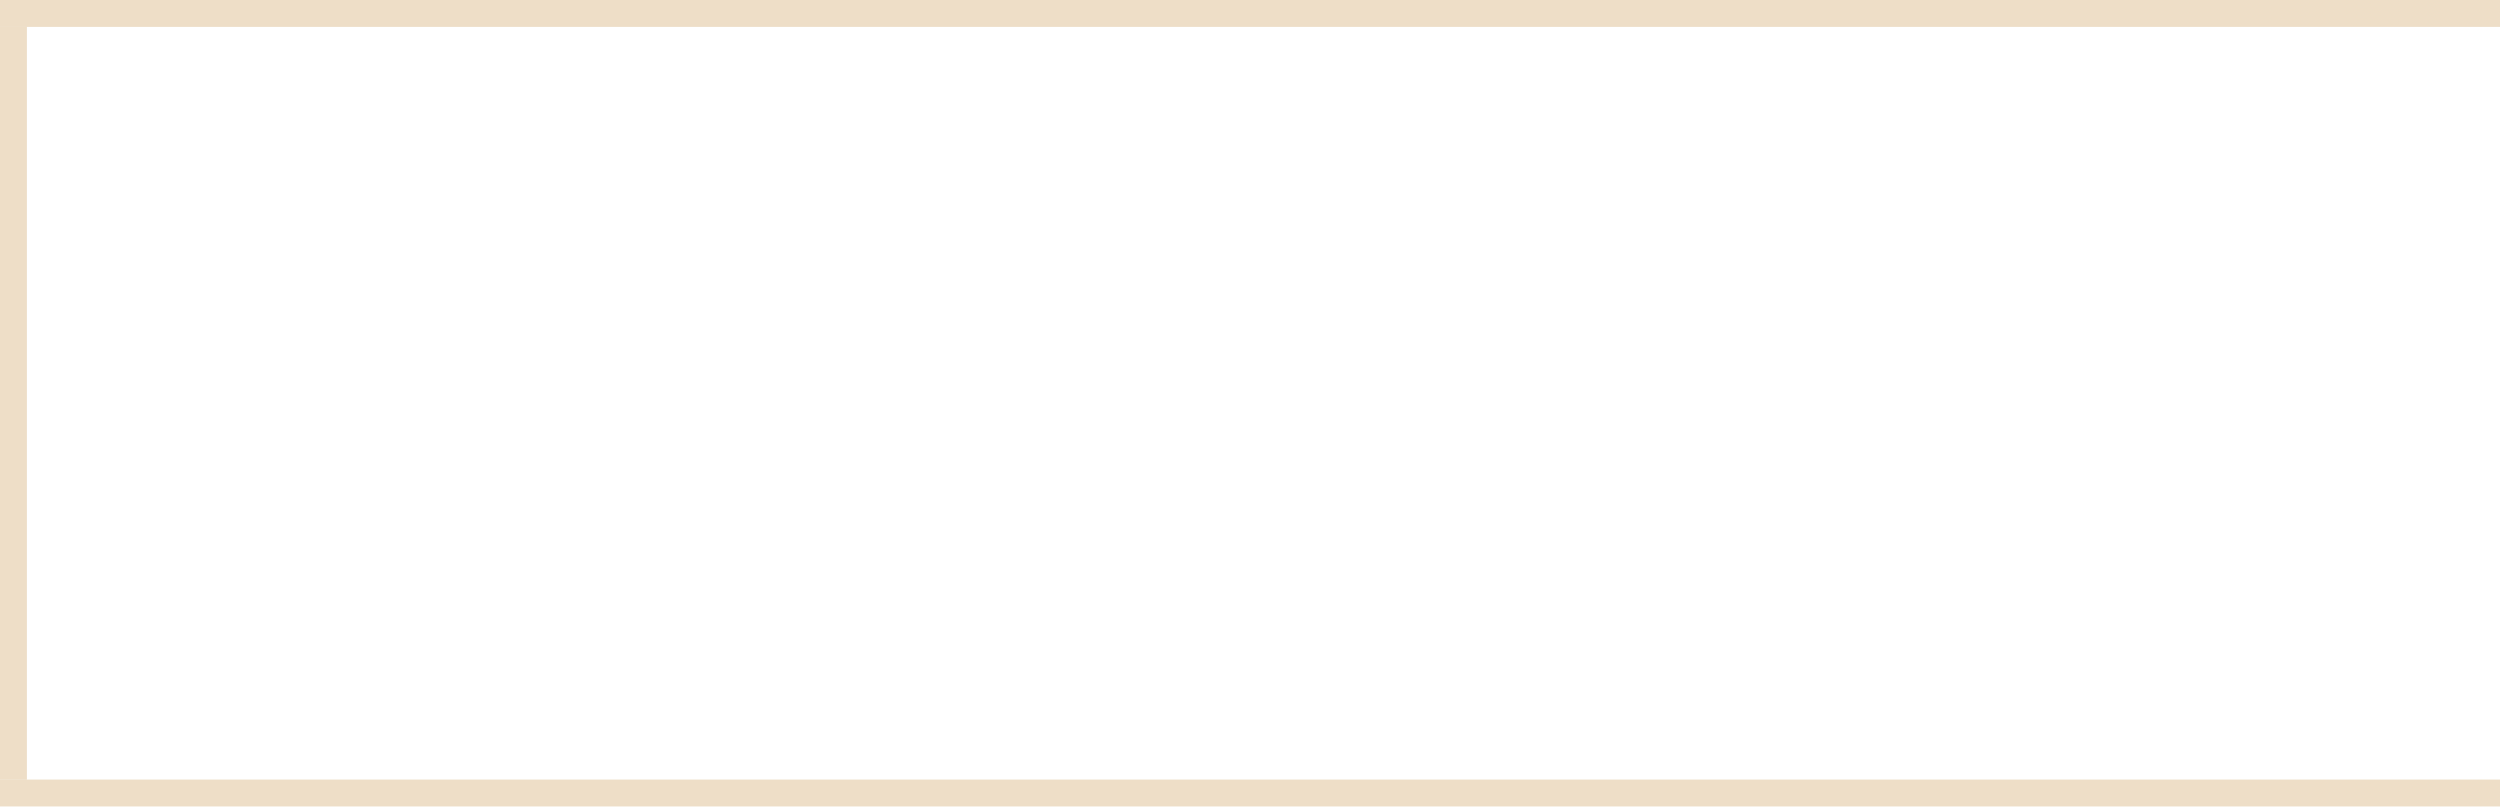
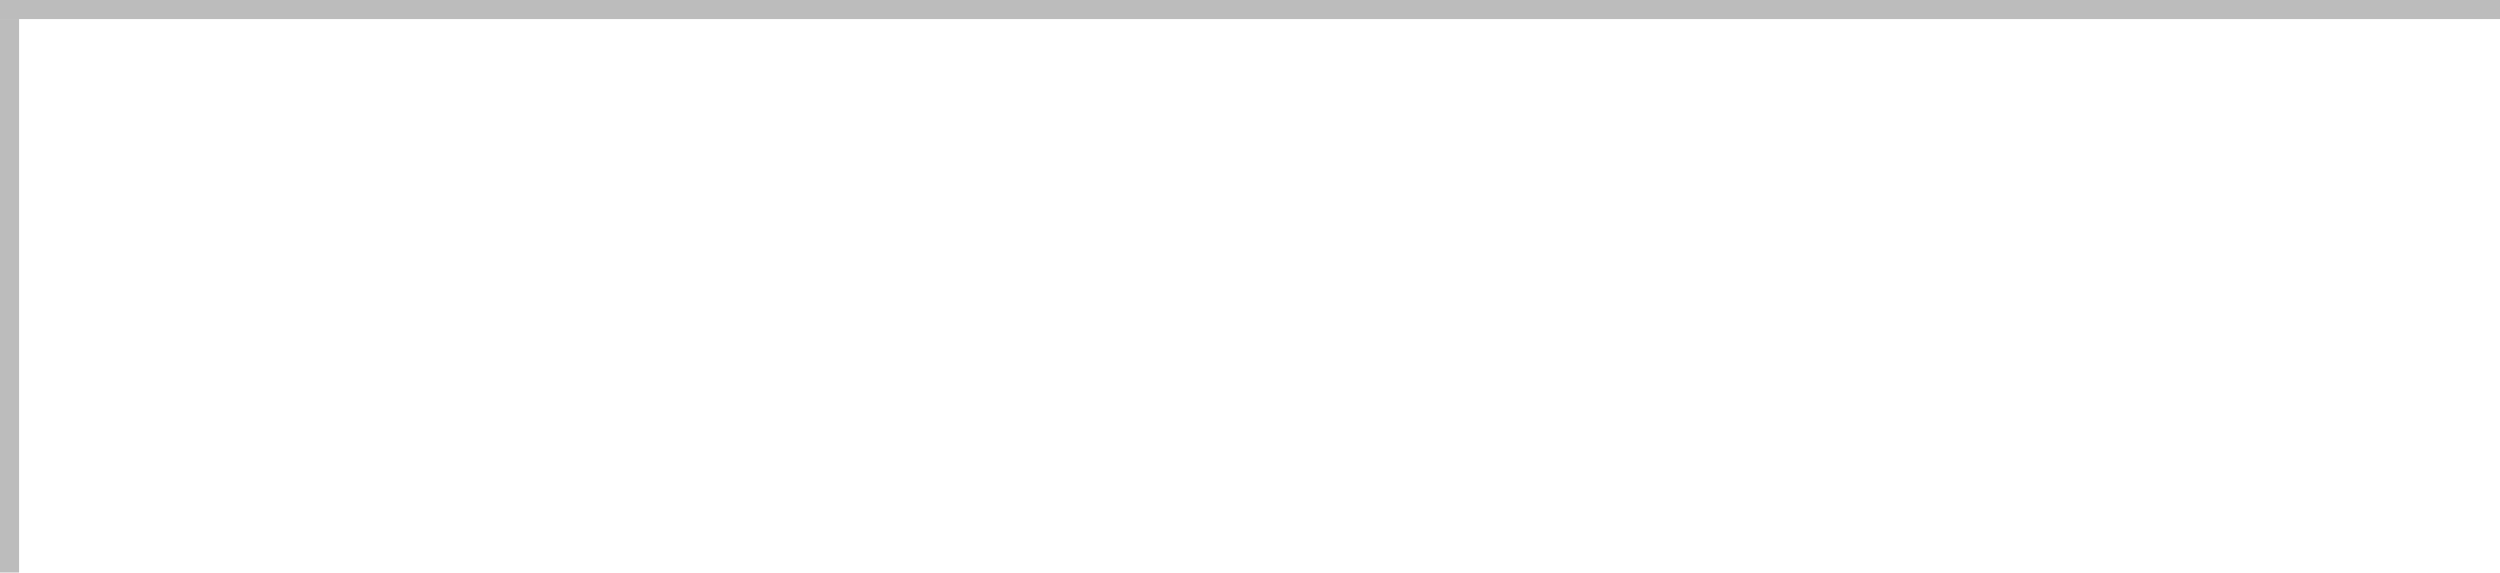
- <svg xmlns="http://www.w3.org/2000/svg" version="1.1" width="93px" height="30px" viewBox="0 100 93 30">
-   <path d="M 1 1  L 93 1  L 93 29  L 1 29  L 1 1  Z " fill-rule="nonzero" fill="rgba(242, 242, 242, 0)" stroke="none" transform="matrix(1 0 0 1 0 100 )" class="fill" />
-   <path d="M 0.5 1  L 0.5 29  " stroke-width="1" stroke-dasharray="0" stroke="rgba(222, 190, 143, 0.498)" fill="none" transform="matrix(1 0 0 1 0 100 )" class="stroke" />
-   <path d="M 0 0.5  L 93 0.5  " stroke-width="1" stroke-dasharray="0" stroke="rgba(222, 190, 143, 0.498)" fill="none" transform="matrix(1 0 0 1 0 100 )" class="stroke" />
-   <path d="M 0 29.5  L 93 29.5  " stroke-width="1" stroke-dasharray="0" stroke="rgba(222, 190, 143, 0.498)" fill="none" transform="matrix(1 0 0 1 0 100 )" class="stroke" />
+ <svg xmlns="http://www.w3.org/2000/svg" version="1.1" width="131px" height="30px" viewBox="262 0 131 30">
+   <path d="M 1 1  L 131 1  L 131 30  L 1 30  L 1 1  Z " fill-rule="nonzero" fill="rgba(255, 255, 255, 1)" stroke="none" transform="matrix(1 0 0 1 262 0 )" class="fill" />
+   <path d="M 0.5 1  L 0.5 30  " stroke-width="1" stroke-dasharray="0" stroke="rgba(121, 121, 121, 0.498)" fill="none" transform="matrix(1 0 0 1 262 0 )" class="stroke" />
+   <path d="M 0 0.5  L 131 0.5  " stroke-width="1" stroke-dasharray="0" stroke="rgba(121, 121, 121, 0.498)" fill="none" transform="matrix(1 0 0 1 262 0 )" class="stroke" />
</svg>
